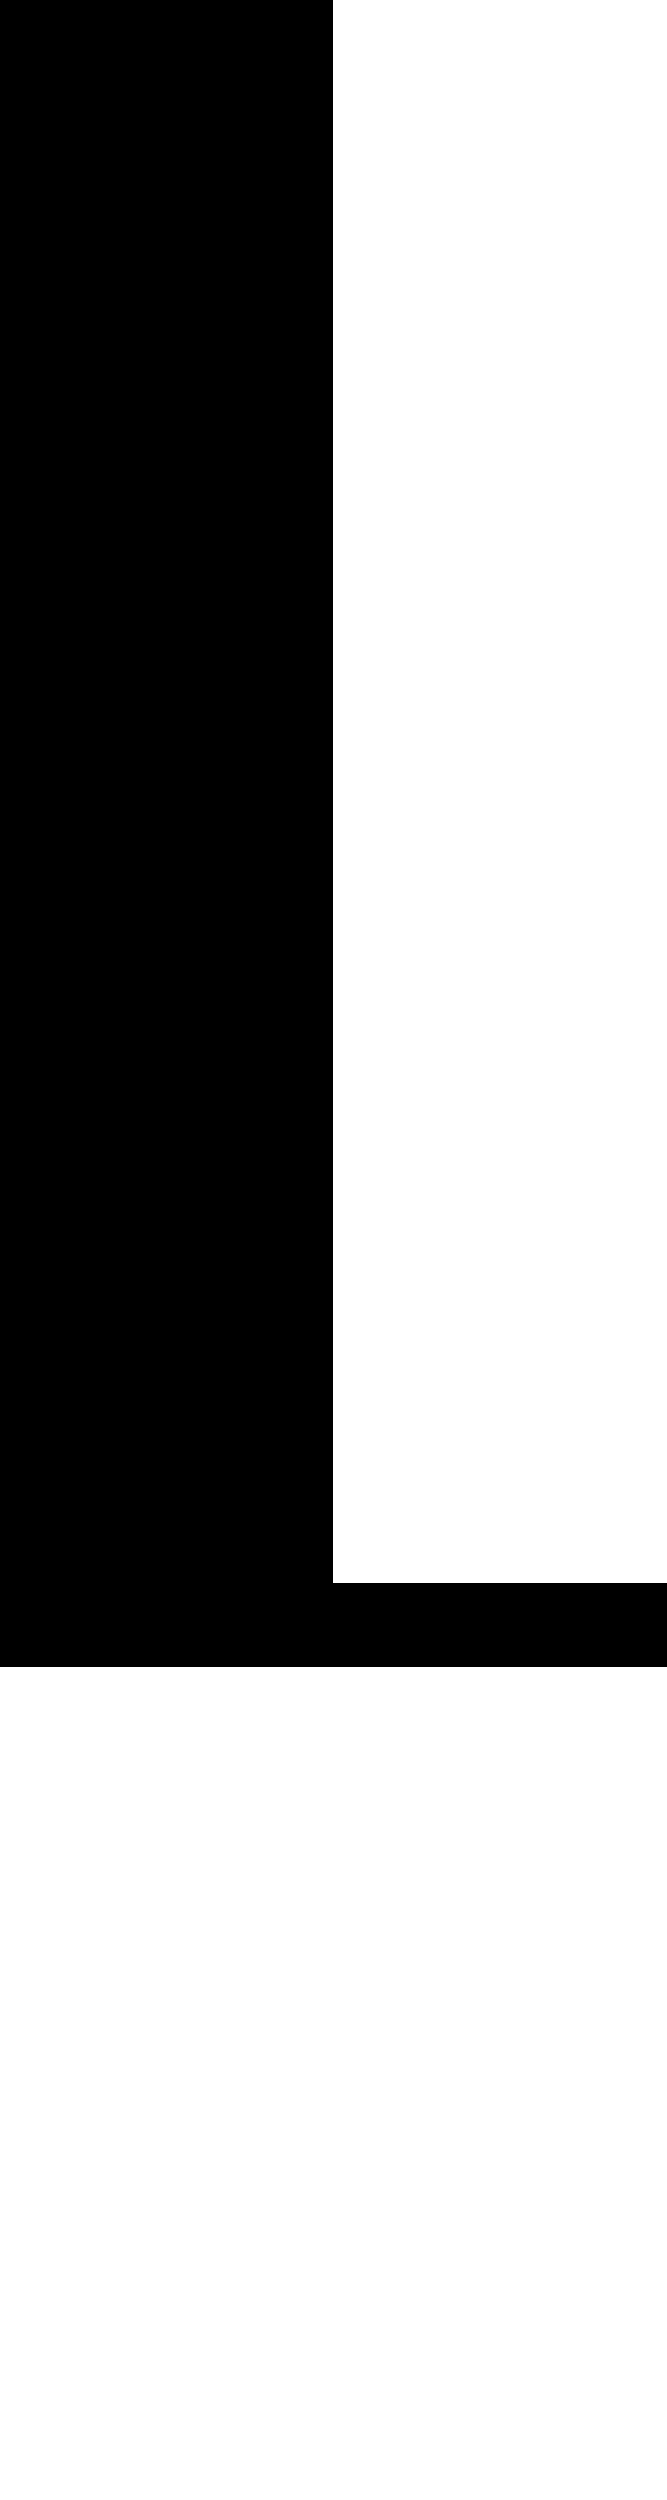
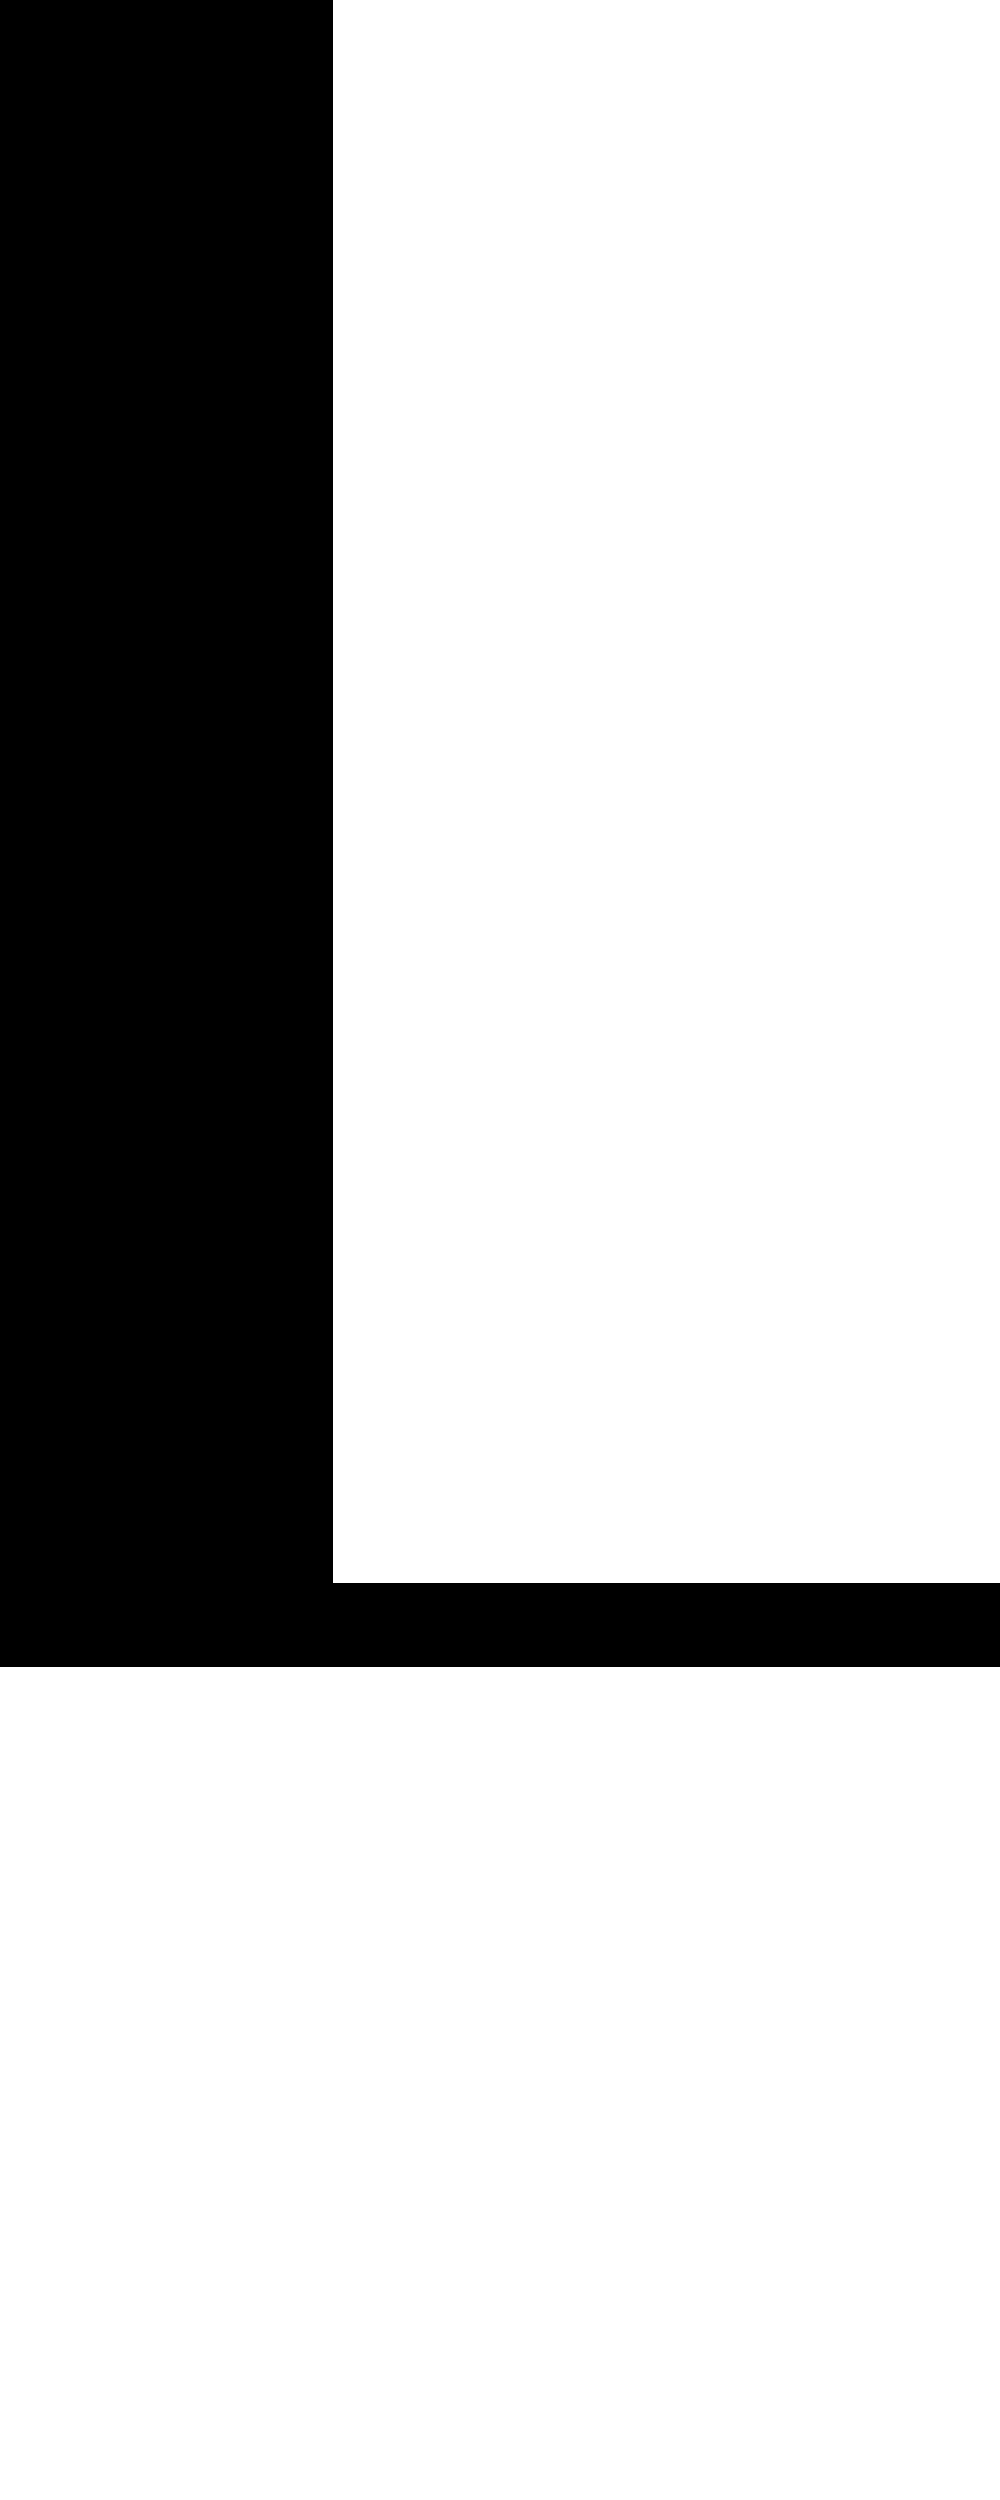
- <svg xmlns="http://www.w3.org/2000/svg" viewBox="0 0 8 30" width="8" height="30" shape-rendering="crispEdges">
+ <svg xmlns="http://www.w3.org/2000/svg" viewBox="0 0 12 30" width="12" height="30" shape-rendering="crispEdges">
  <g>
    <polygon class="l" points="0,0 4,0 4,20 0,20" />
-     <polygon class="l" points="0,19 8,19 8,20 0,20" />
+     <polygon class="l" points="0,19 12,19 12,20 0,20" />
  </g>
</svg>
